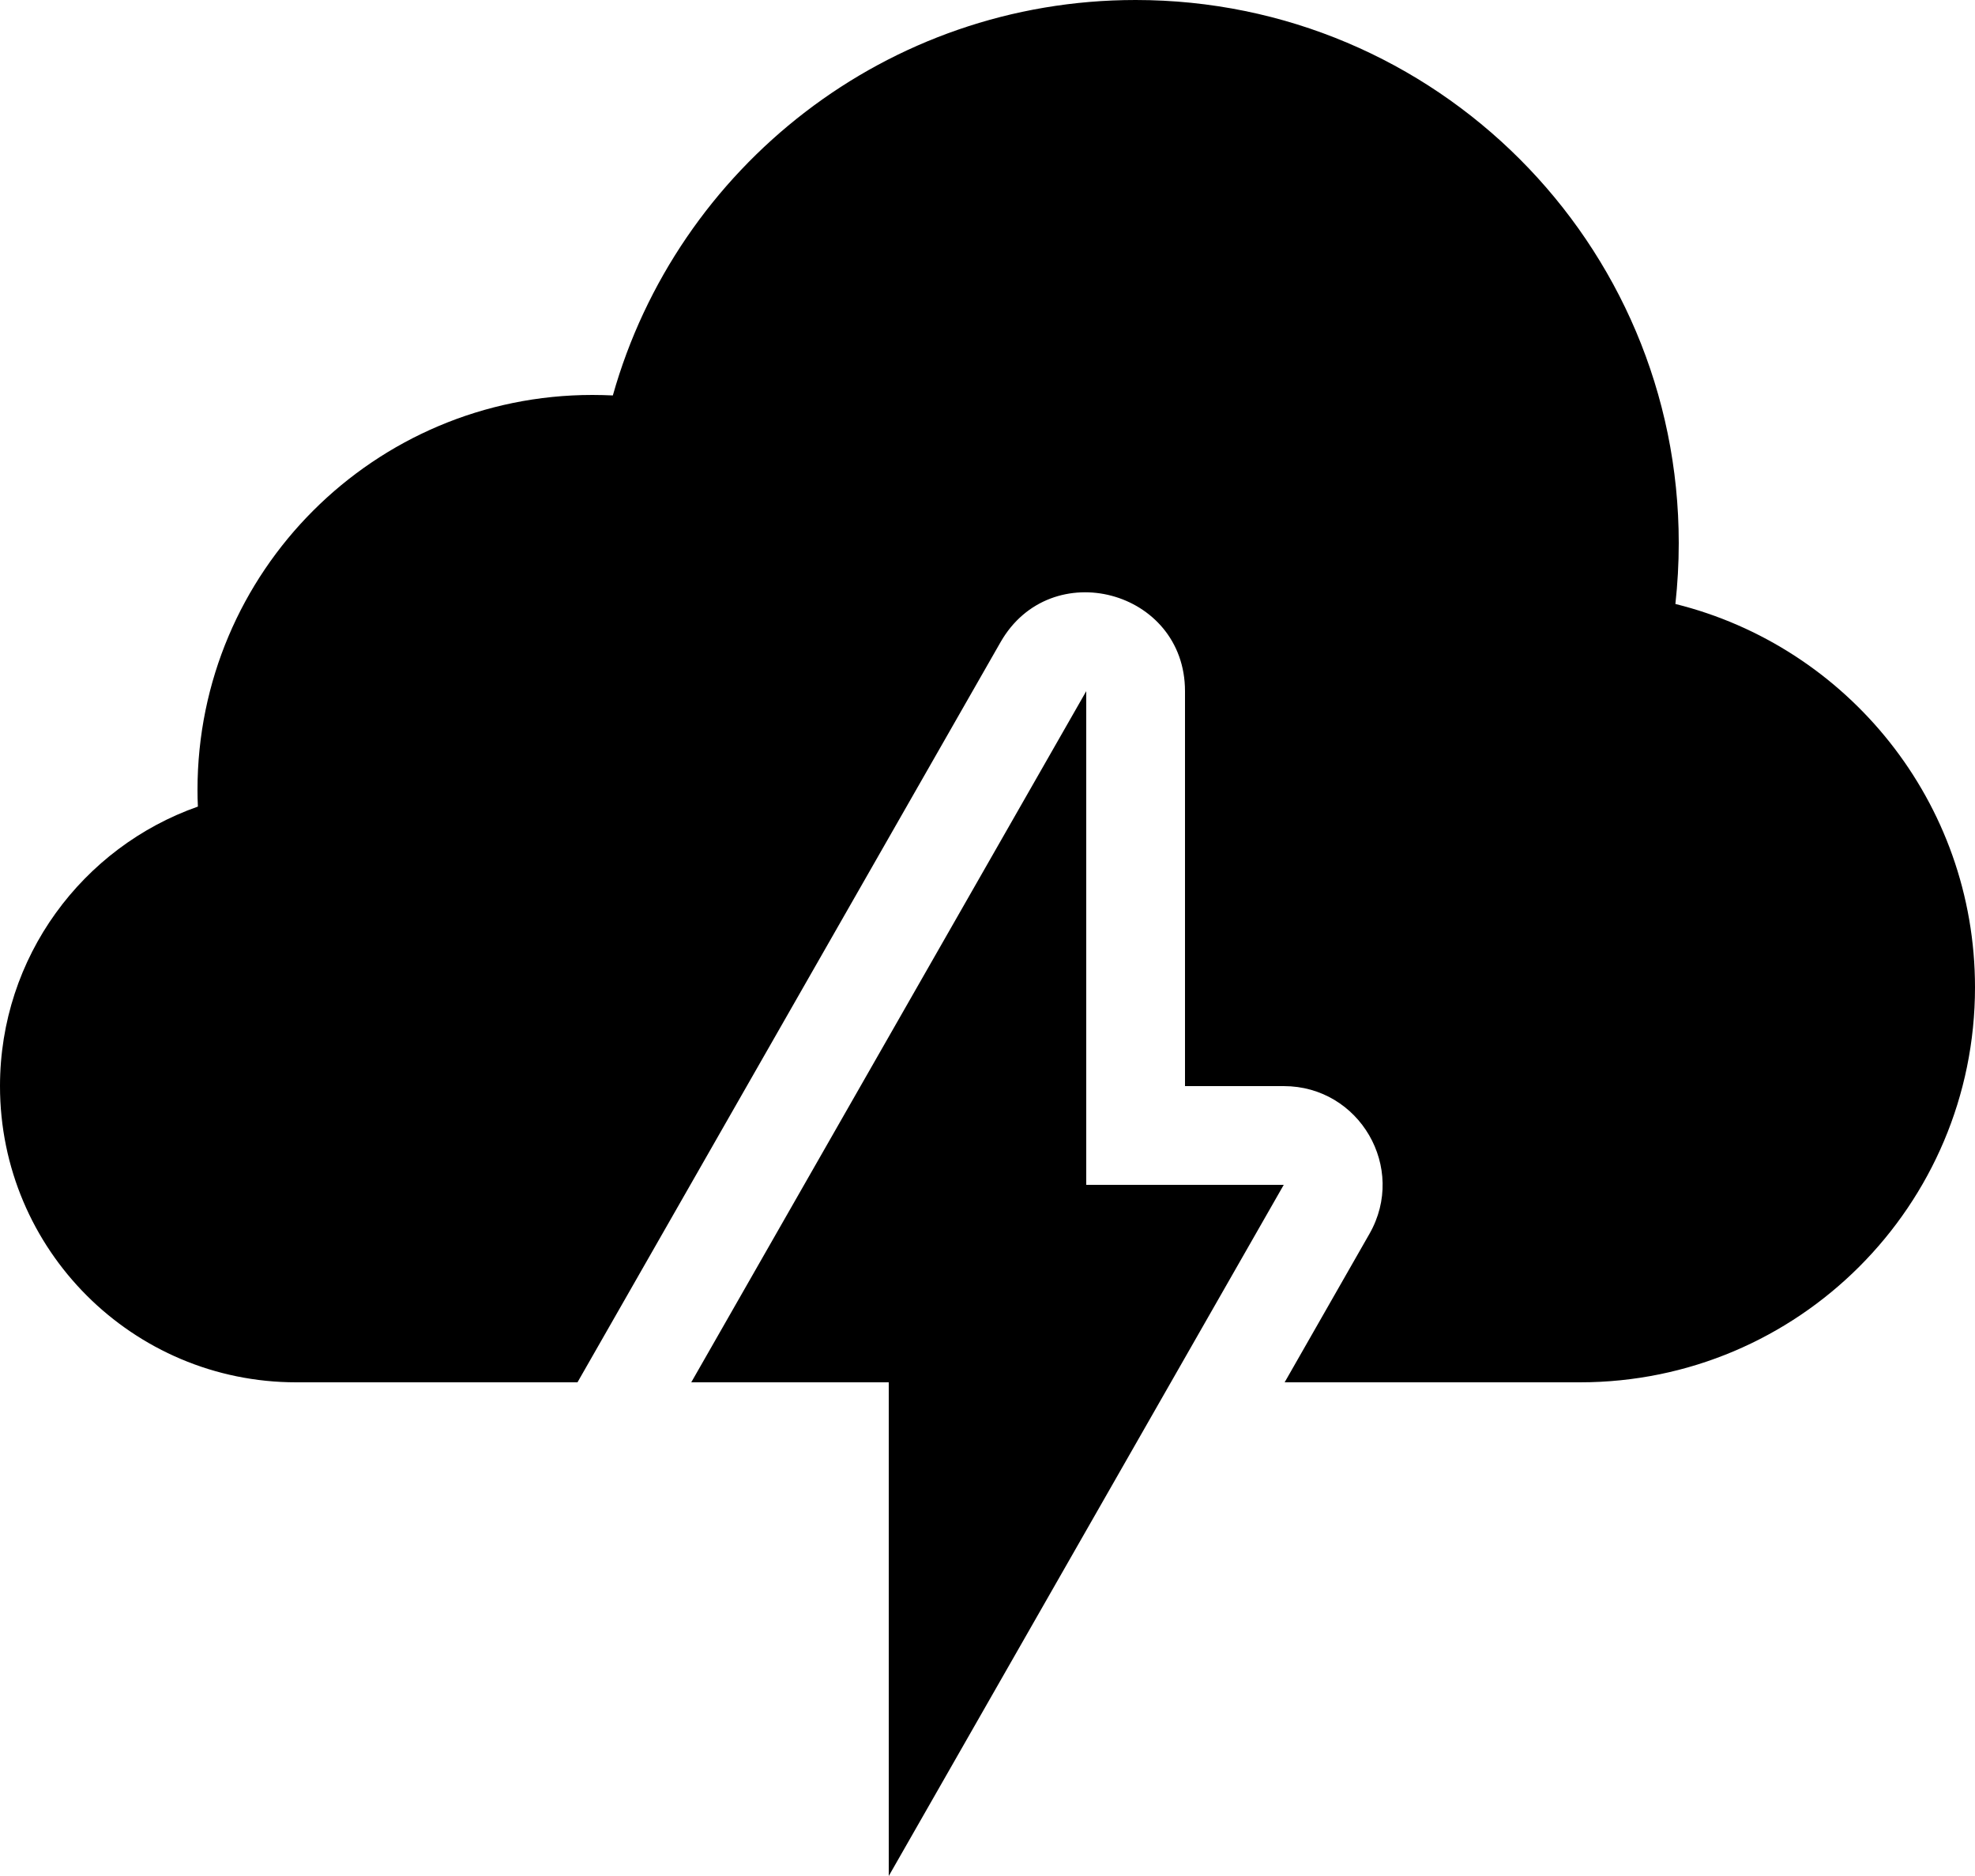
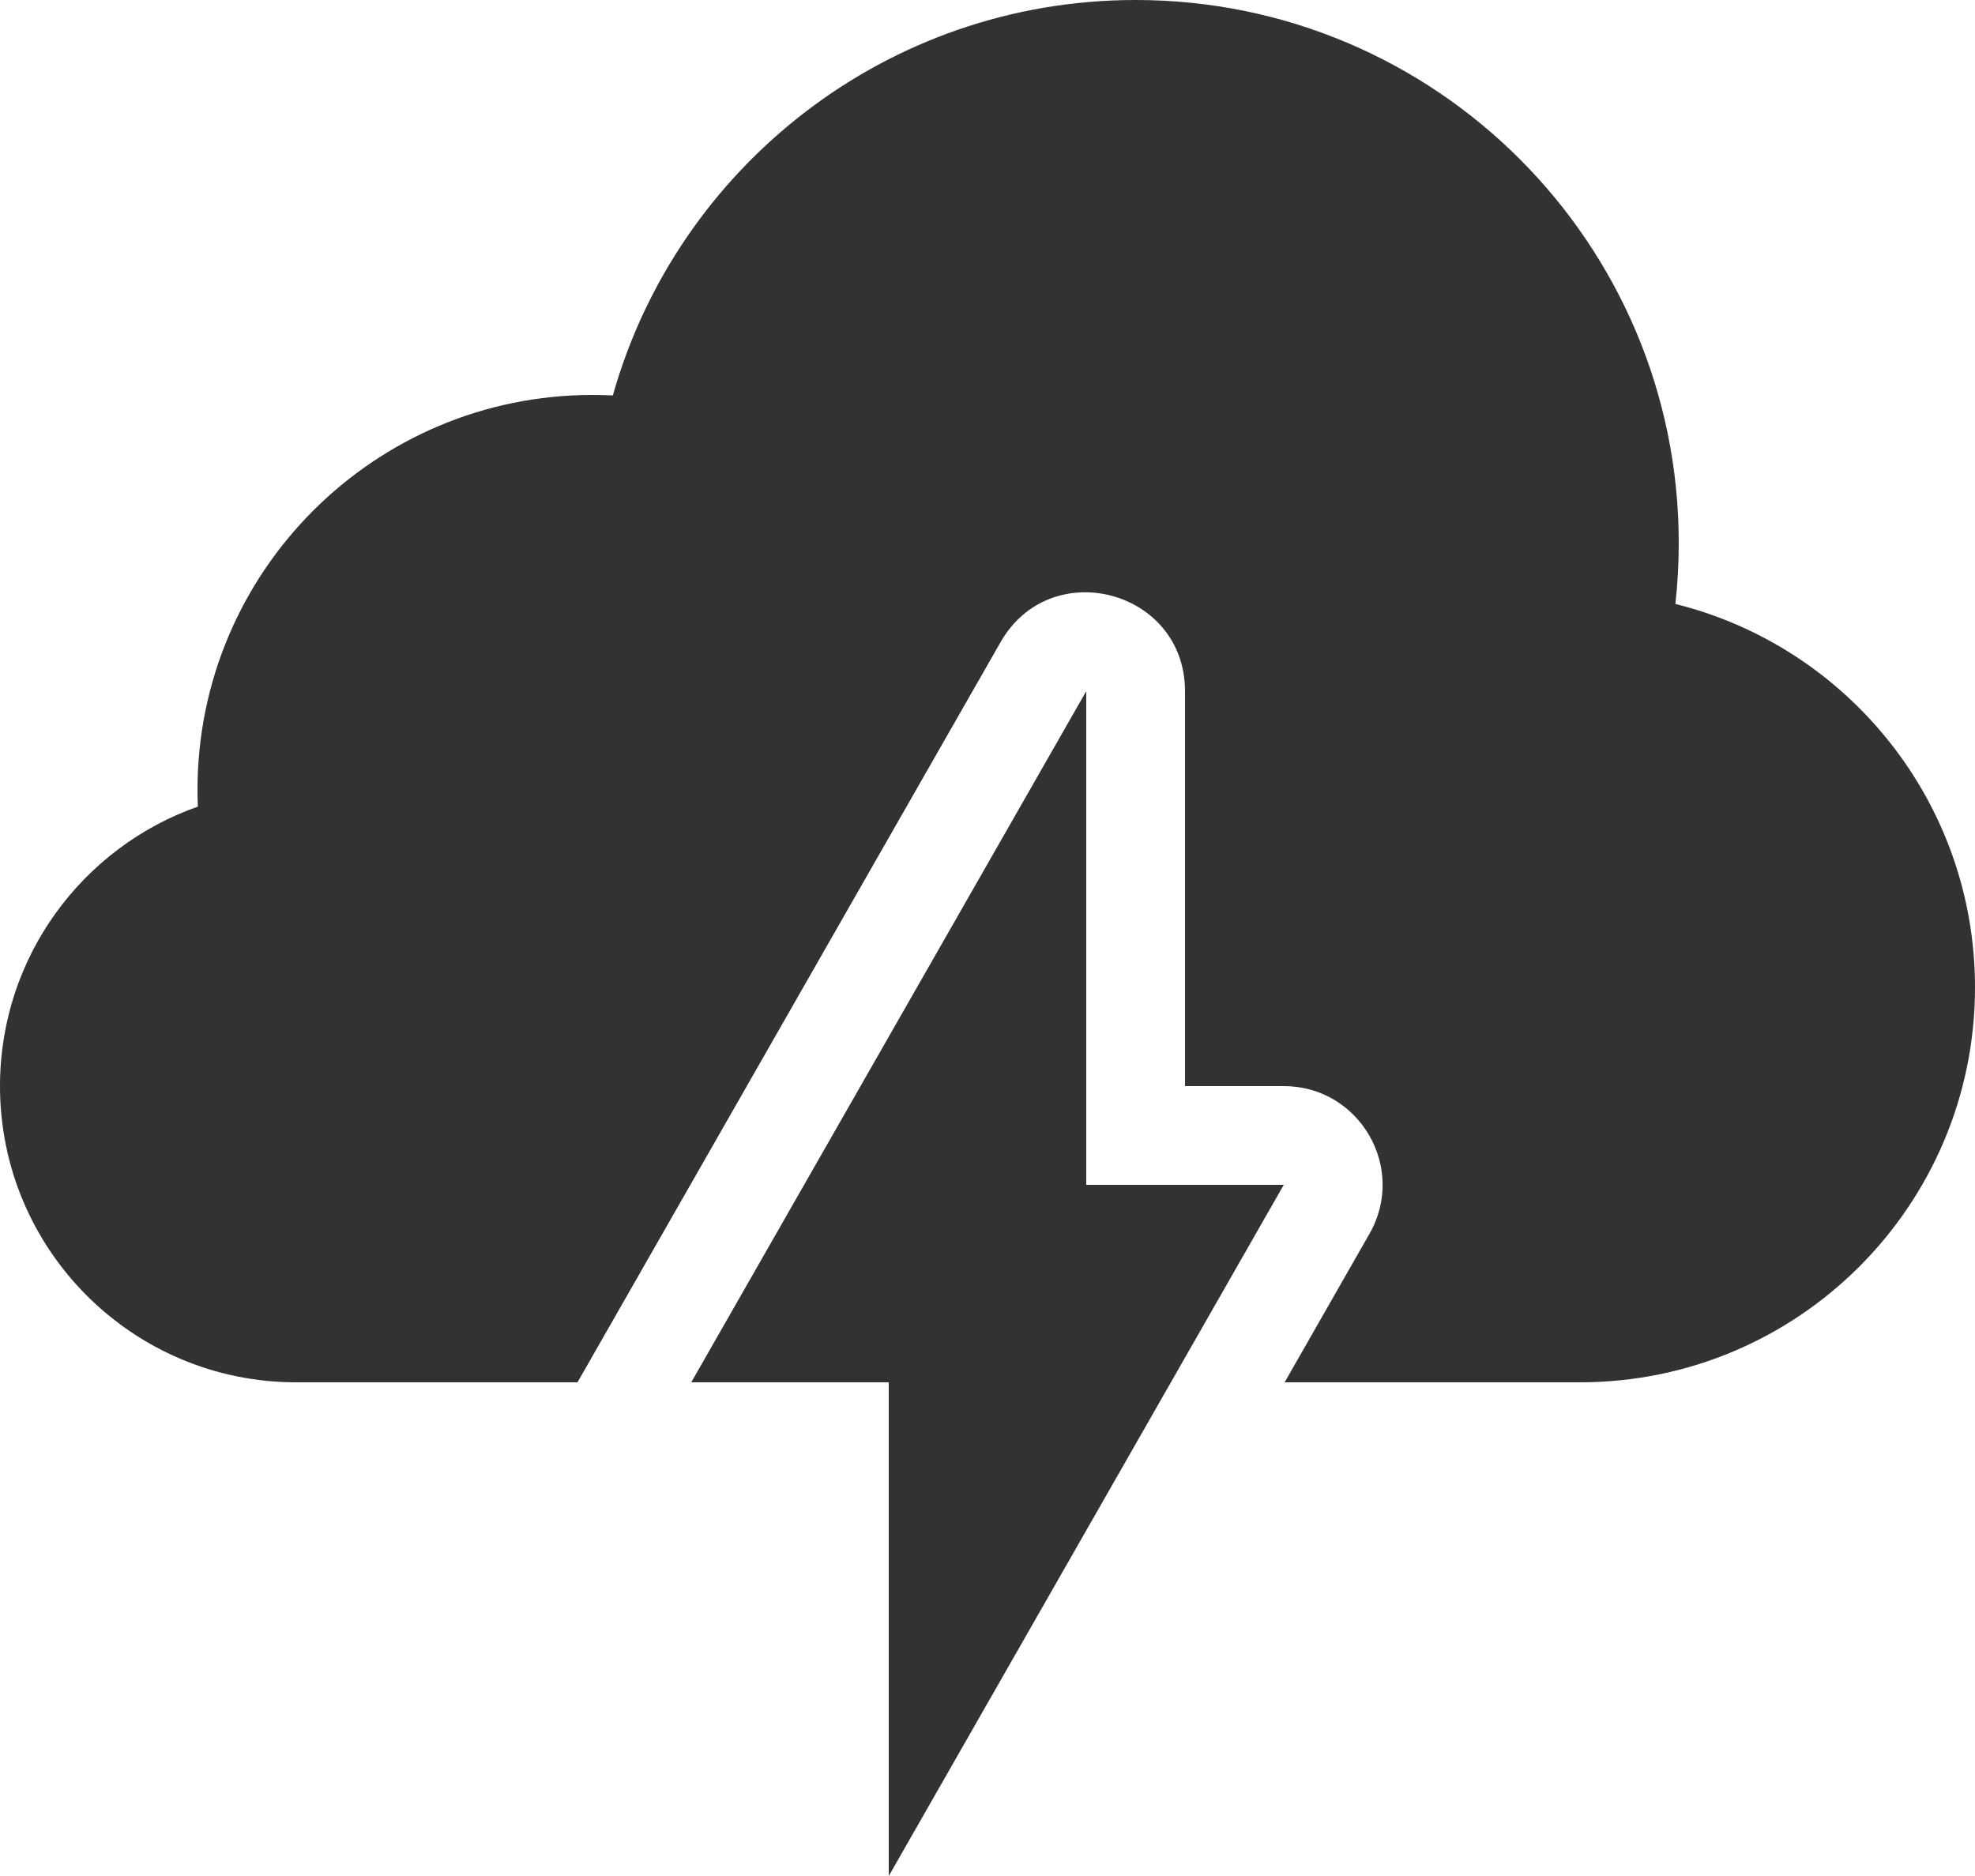
<svg xmlns="http://www.w3.org/2000/svg" width="20" height="19" viewBox="0 0 20 19" fill="none">
-   <path d="M13.009 14H16C18.209 14 20 12.209 20 10C20 8.124 18.708 6.549 16.966 6.117C16.988 5.915 17 5.709 17 5.5C17 2.462 14.538 0 11.5 0C8.981 0 6.857 1.694 6.206 4.005C6.137 4.002 6.069 4 6 4C3.791 4 2 5.791 2 8C2 8.057 2.001 8.113 2.004 8.169C0.836 8.58 0 9.692 0 11C0 12.657 1.343 14 3 14H5.848L10.132 6.504C10.64 5.614 12 5.975 12 7V11H13C13.768 11 14.249 11.829 13.868 12.496L13.009 14Z" fill="black" />
-   <path d="M7 14L11 7V12H13L9 19V14H7Z" fill="black" />
+   <path d="M13.009 14H16C18.209 14 20 12.209 20 10C20 8.124 18.708 6.549 16.966 6.117C16.988 5.915 17 5.709 17 5.5C17 2.462 14.538 0 11.5 0C8.981 0 6.857 1.694 6.206 4.005C6.137 4.002 6.069 4 6 4C3.791 4 2 5.791 2 8C2 8.057 2.001 8.113 2.004 8.169C0.836 8.58 0 9.692 0 11C0 12.657 1.343 14 3 14H5.848L10.132 6.504C10.64 5.614 12 5.975 12 7V11H13C13.768 11 14.249 11.829 13.868 12.496L13.009 14Z" fill="#323232" />
+   <path d="M7 14L11 7V12H13L9 19V14H7Z" fill="#323232" />
</svg>
